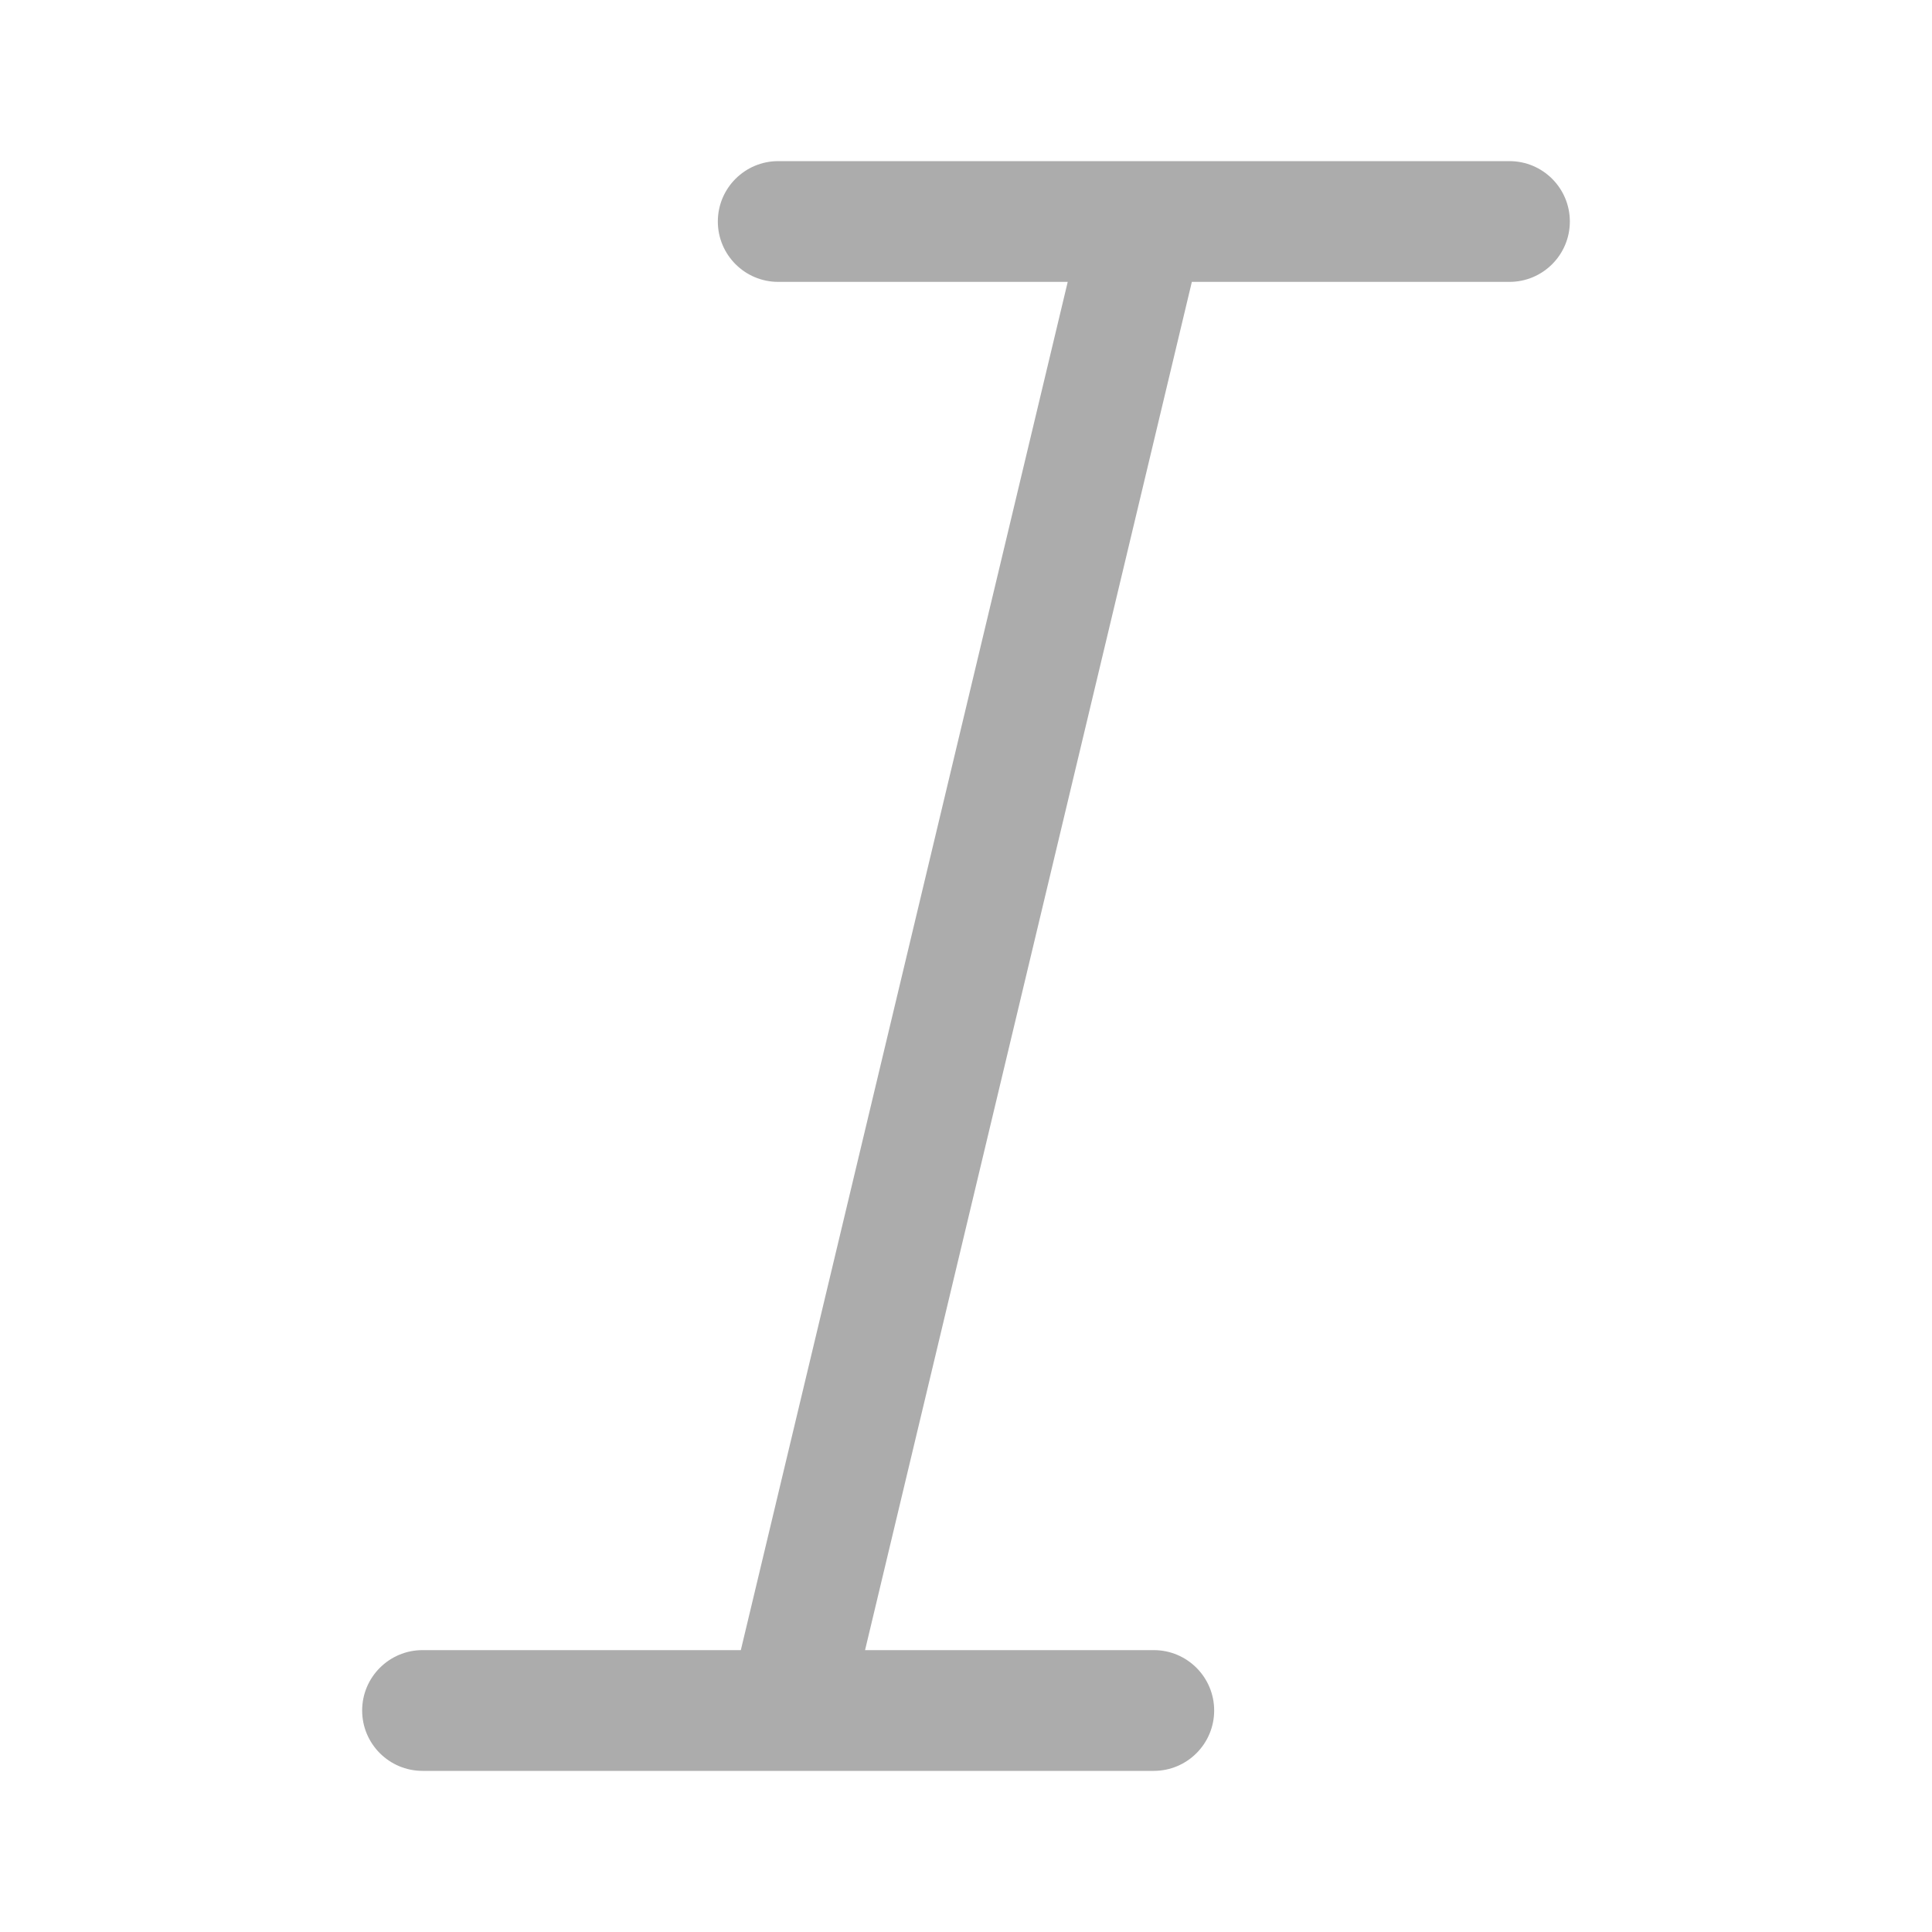
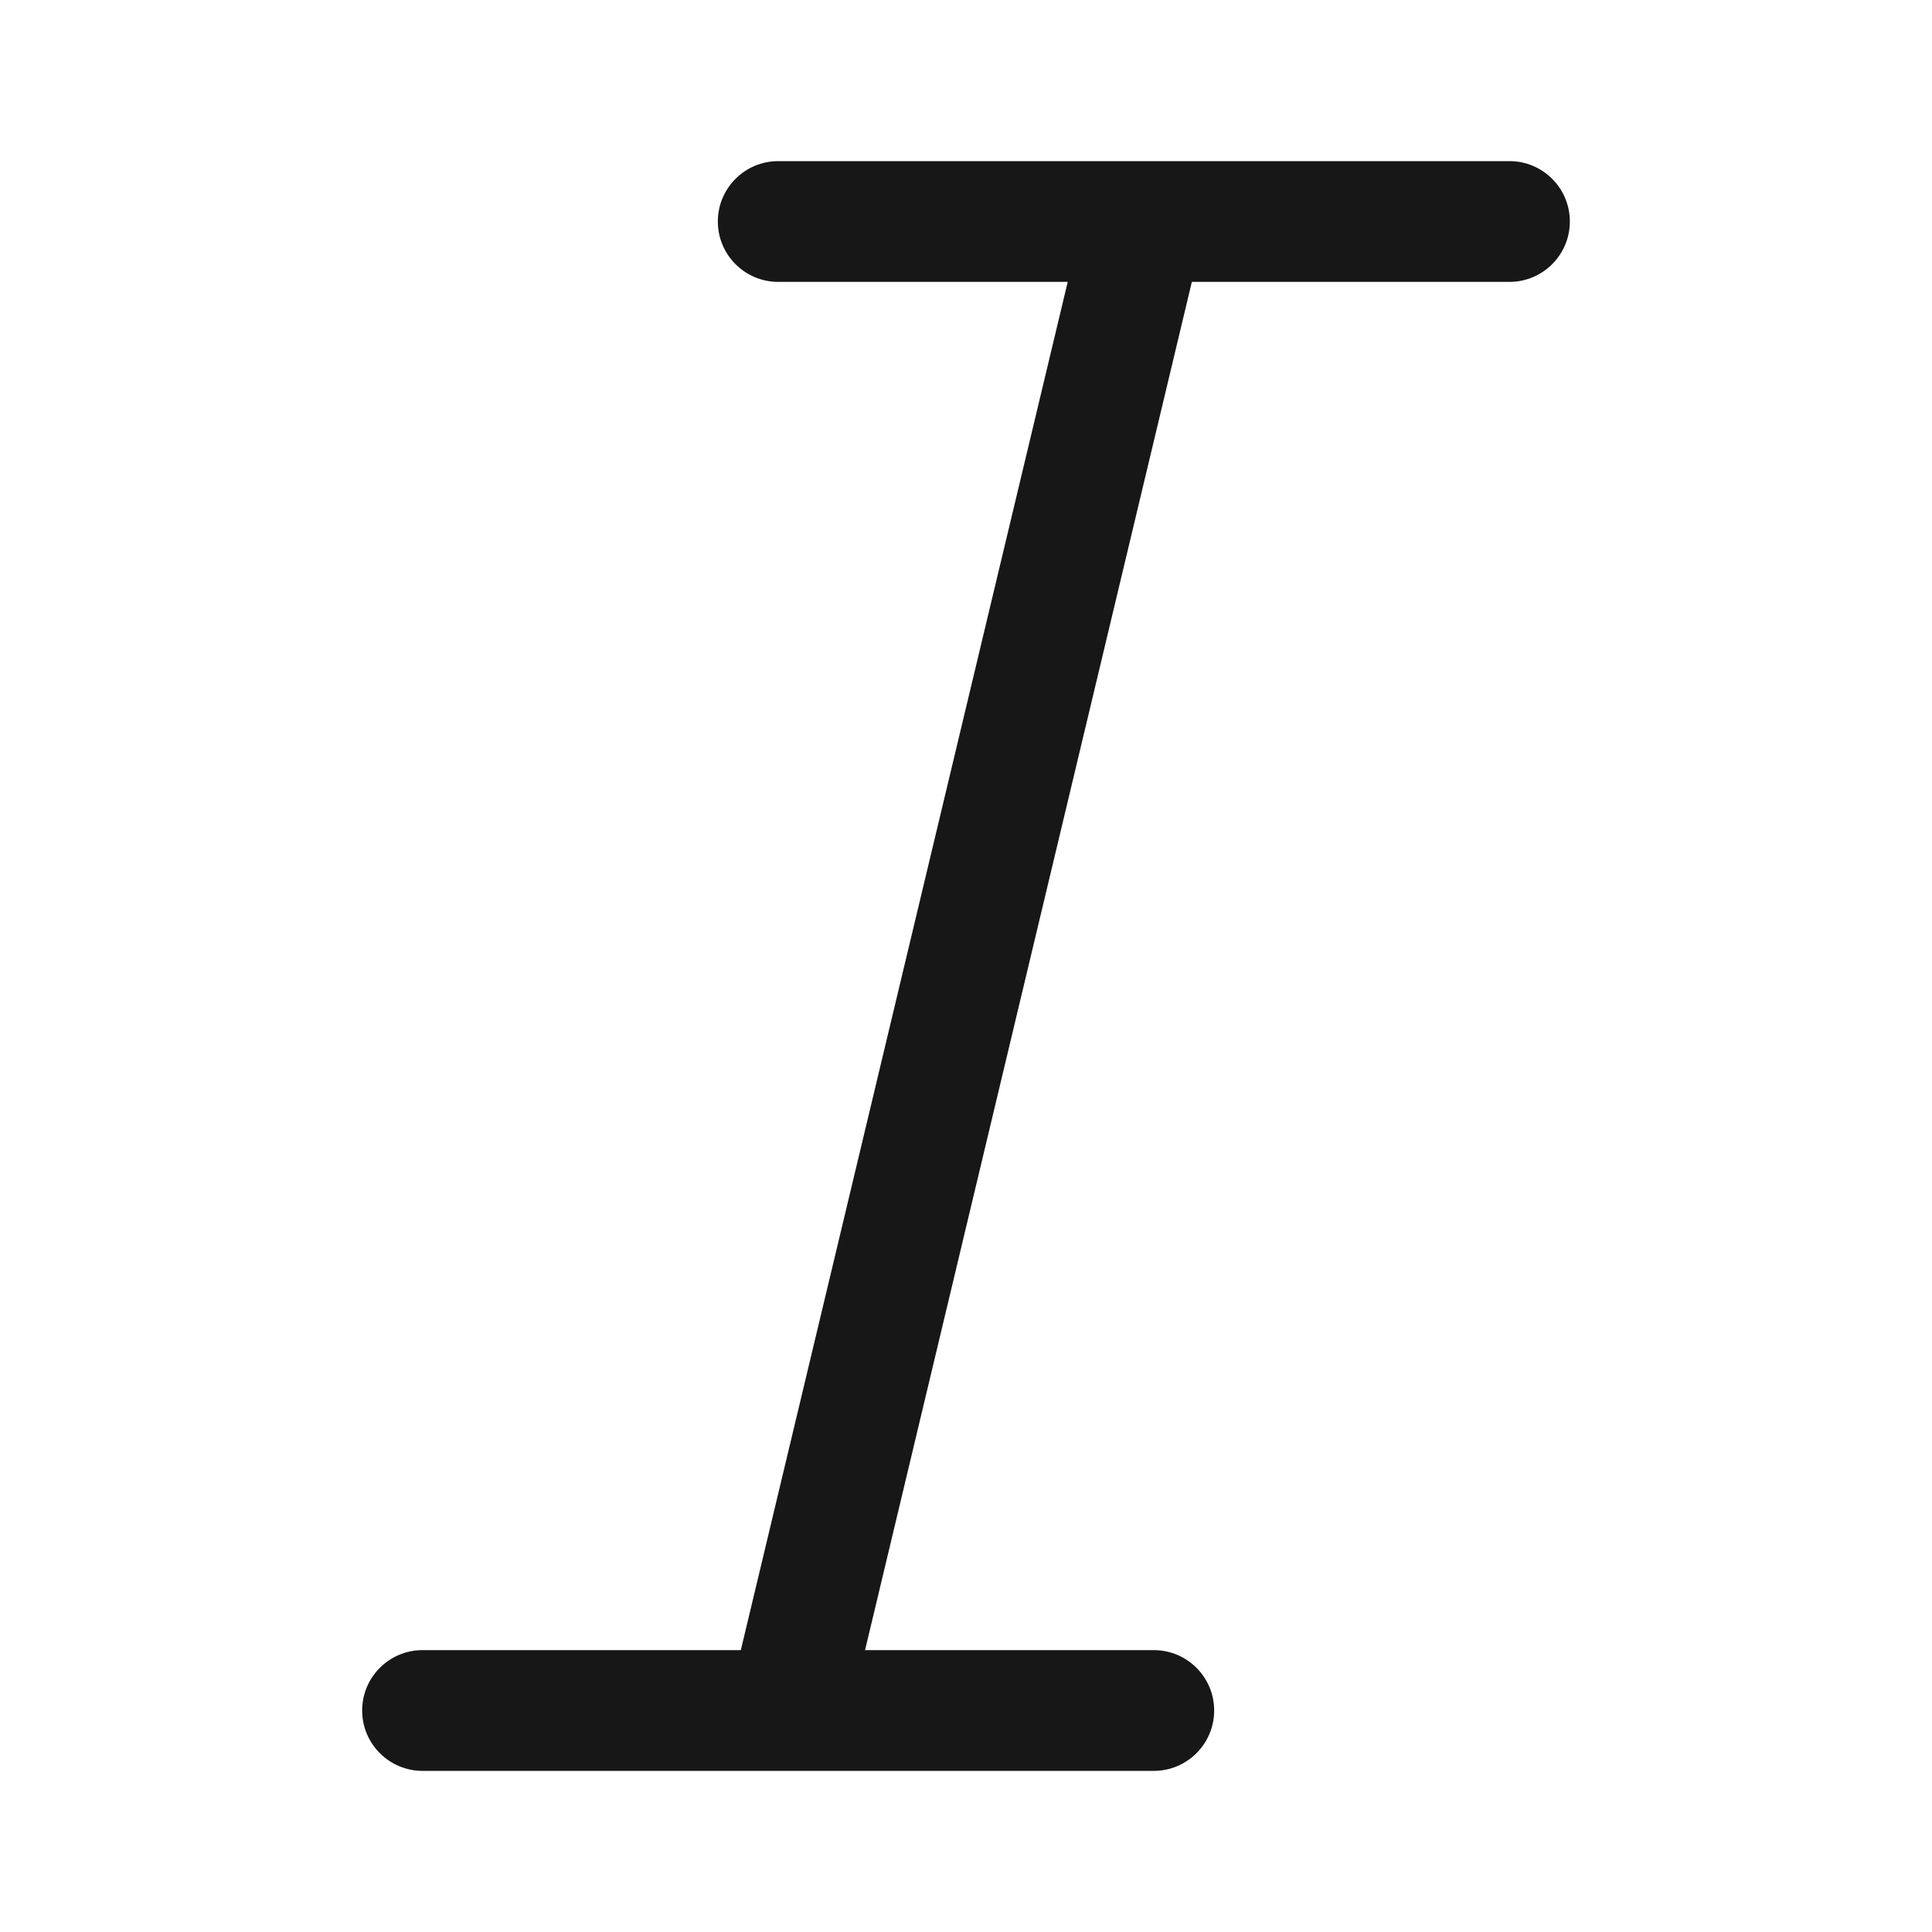
<svg xmlns="http://www.w3.org/2000/svg" width="20" height="20" viewBox="0 0 20 20" fill="none">
-   <path d="M11.858 1.668H15.626C15.971 1.668 16.251 1.948 16.251 2.293C16.251 2.638 15.971 2.918 15.626 2.918H12.338L8.955 17.082H11.944C12.289 17.082 12.569 17.362 12.569 17.707C12.569 18.052 12.289 18.332 11.944 18.332H4.374C4.029 18.332 3.749 18.052 3.749 17.707C3.749 17.362 4.029 17.082 4.374 17.082H7.669L11.053 2.918H8.056C7.711 2.918 7.431 2.638 7.431 2.293C7.431 1.948 7.711 1.668 8.056 1.668H11.831C11.84 1.668 11.849 1.668 11.858 1.668Z" fill="#ACACAC" />
+   <path d="M11.858 1.668H15.626C15.971 1.668 16.251 1.948 16.251 2.293C16.251 2.638 15.971 2.918 15.626 2.918H12.338L8.955 17.082H11.944C12.289 17.082 12.569 17.362 12.569 17.707C12.569 18.052 12.289 18.332 11.944 18.332H4.374C4.029 18.332 3.749 18.052 3.749 17.707C3.749 17.362 4.029 17.082 4.374 17.082H7.669L11.053 2.918H8.056C7.711 2.918 7.431 2.638 7.431 2.293C7.431 1.948 7.711 1.668 8.056 1.668H11.831C11.84 1.668 11.849 1.668 11.858 1.668Z" fill="#171717" />
</svg>
